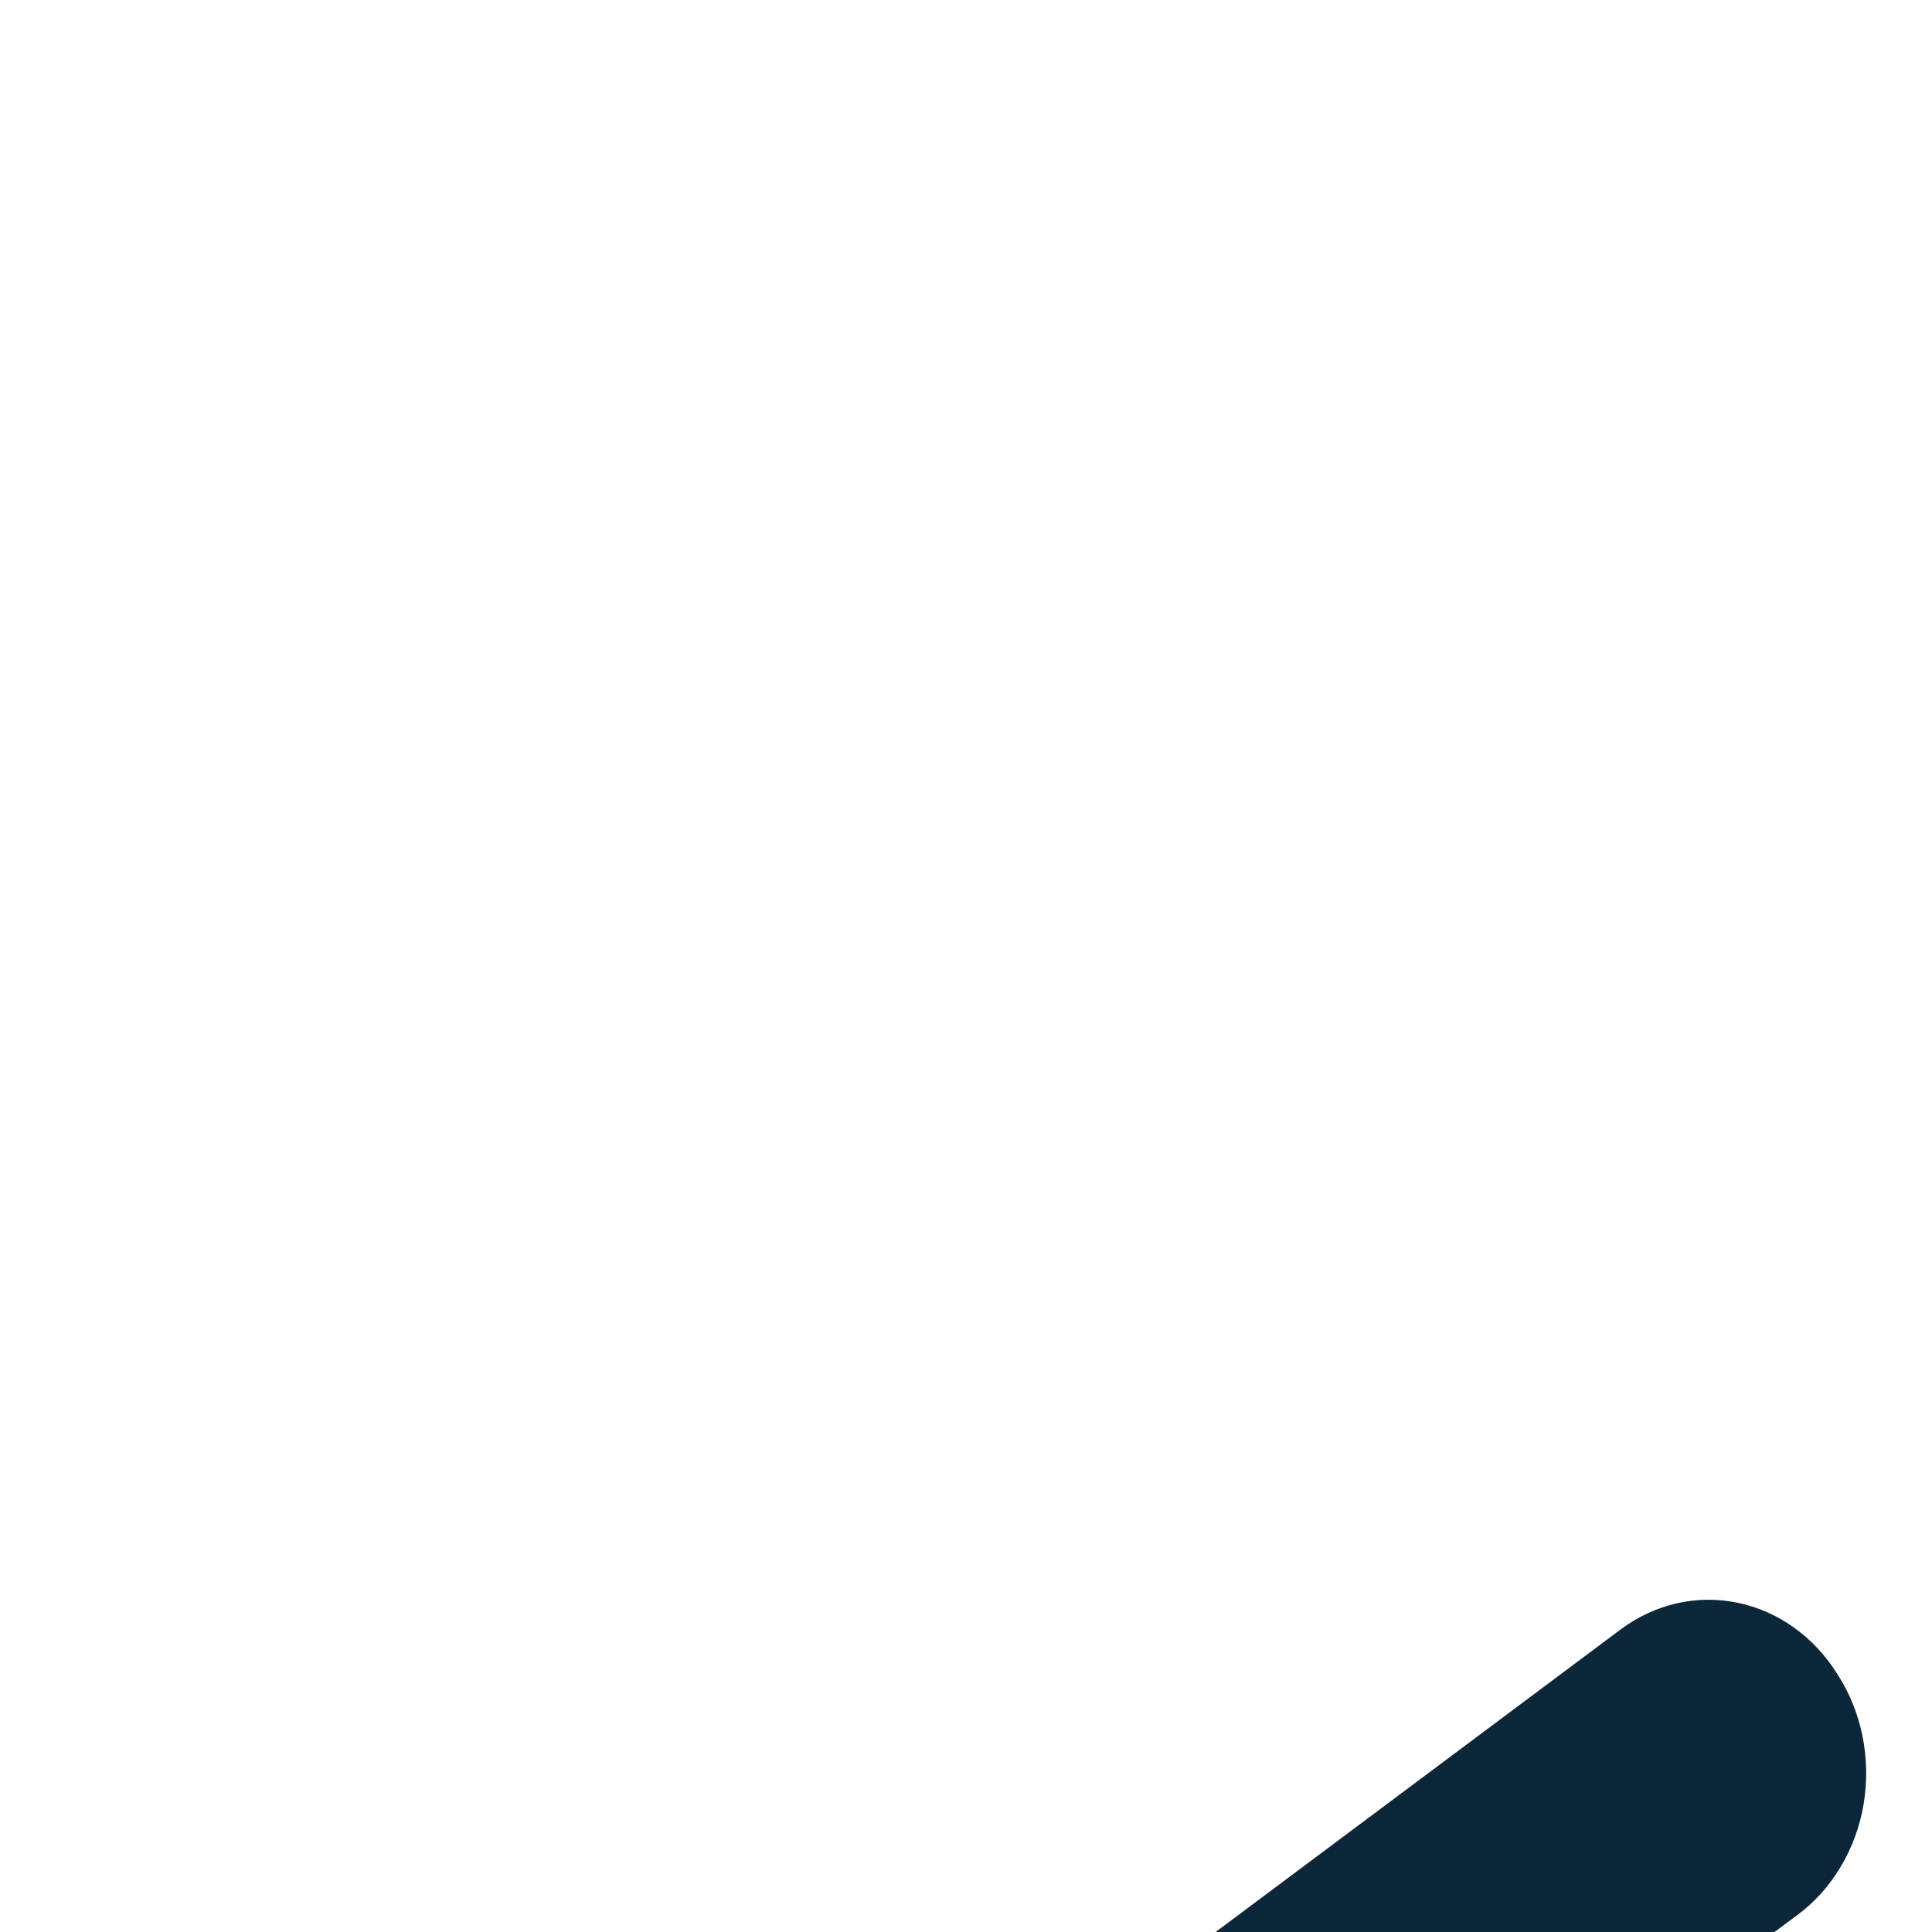
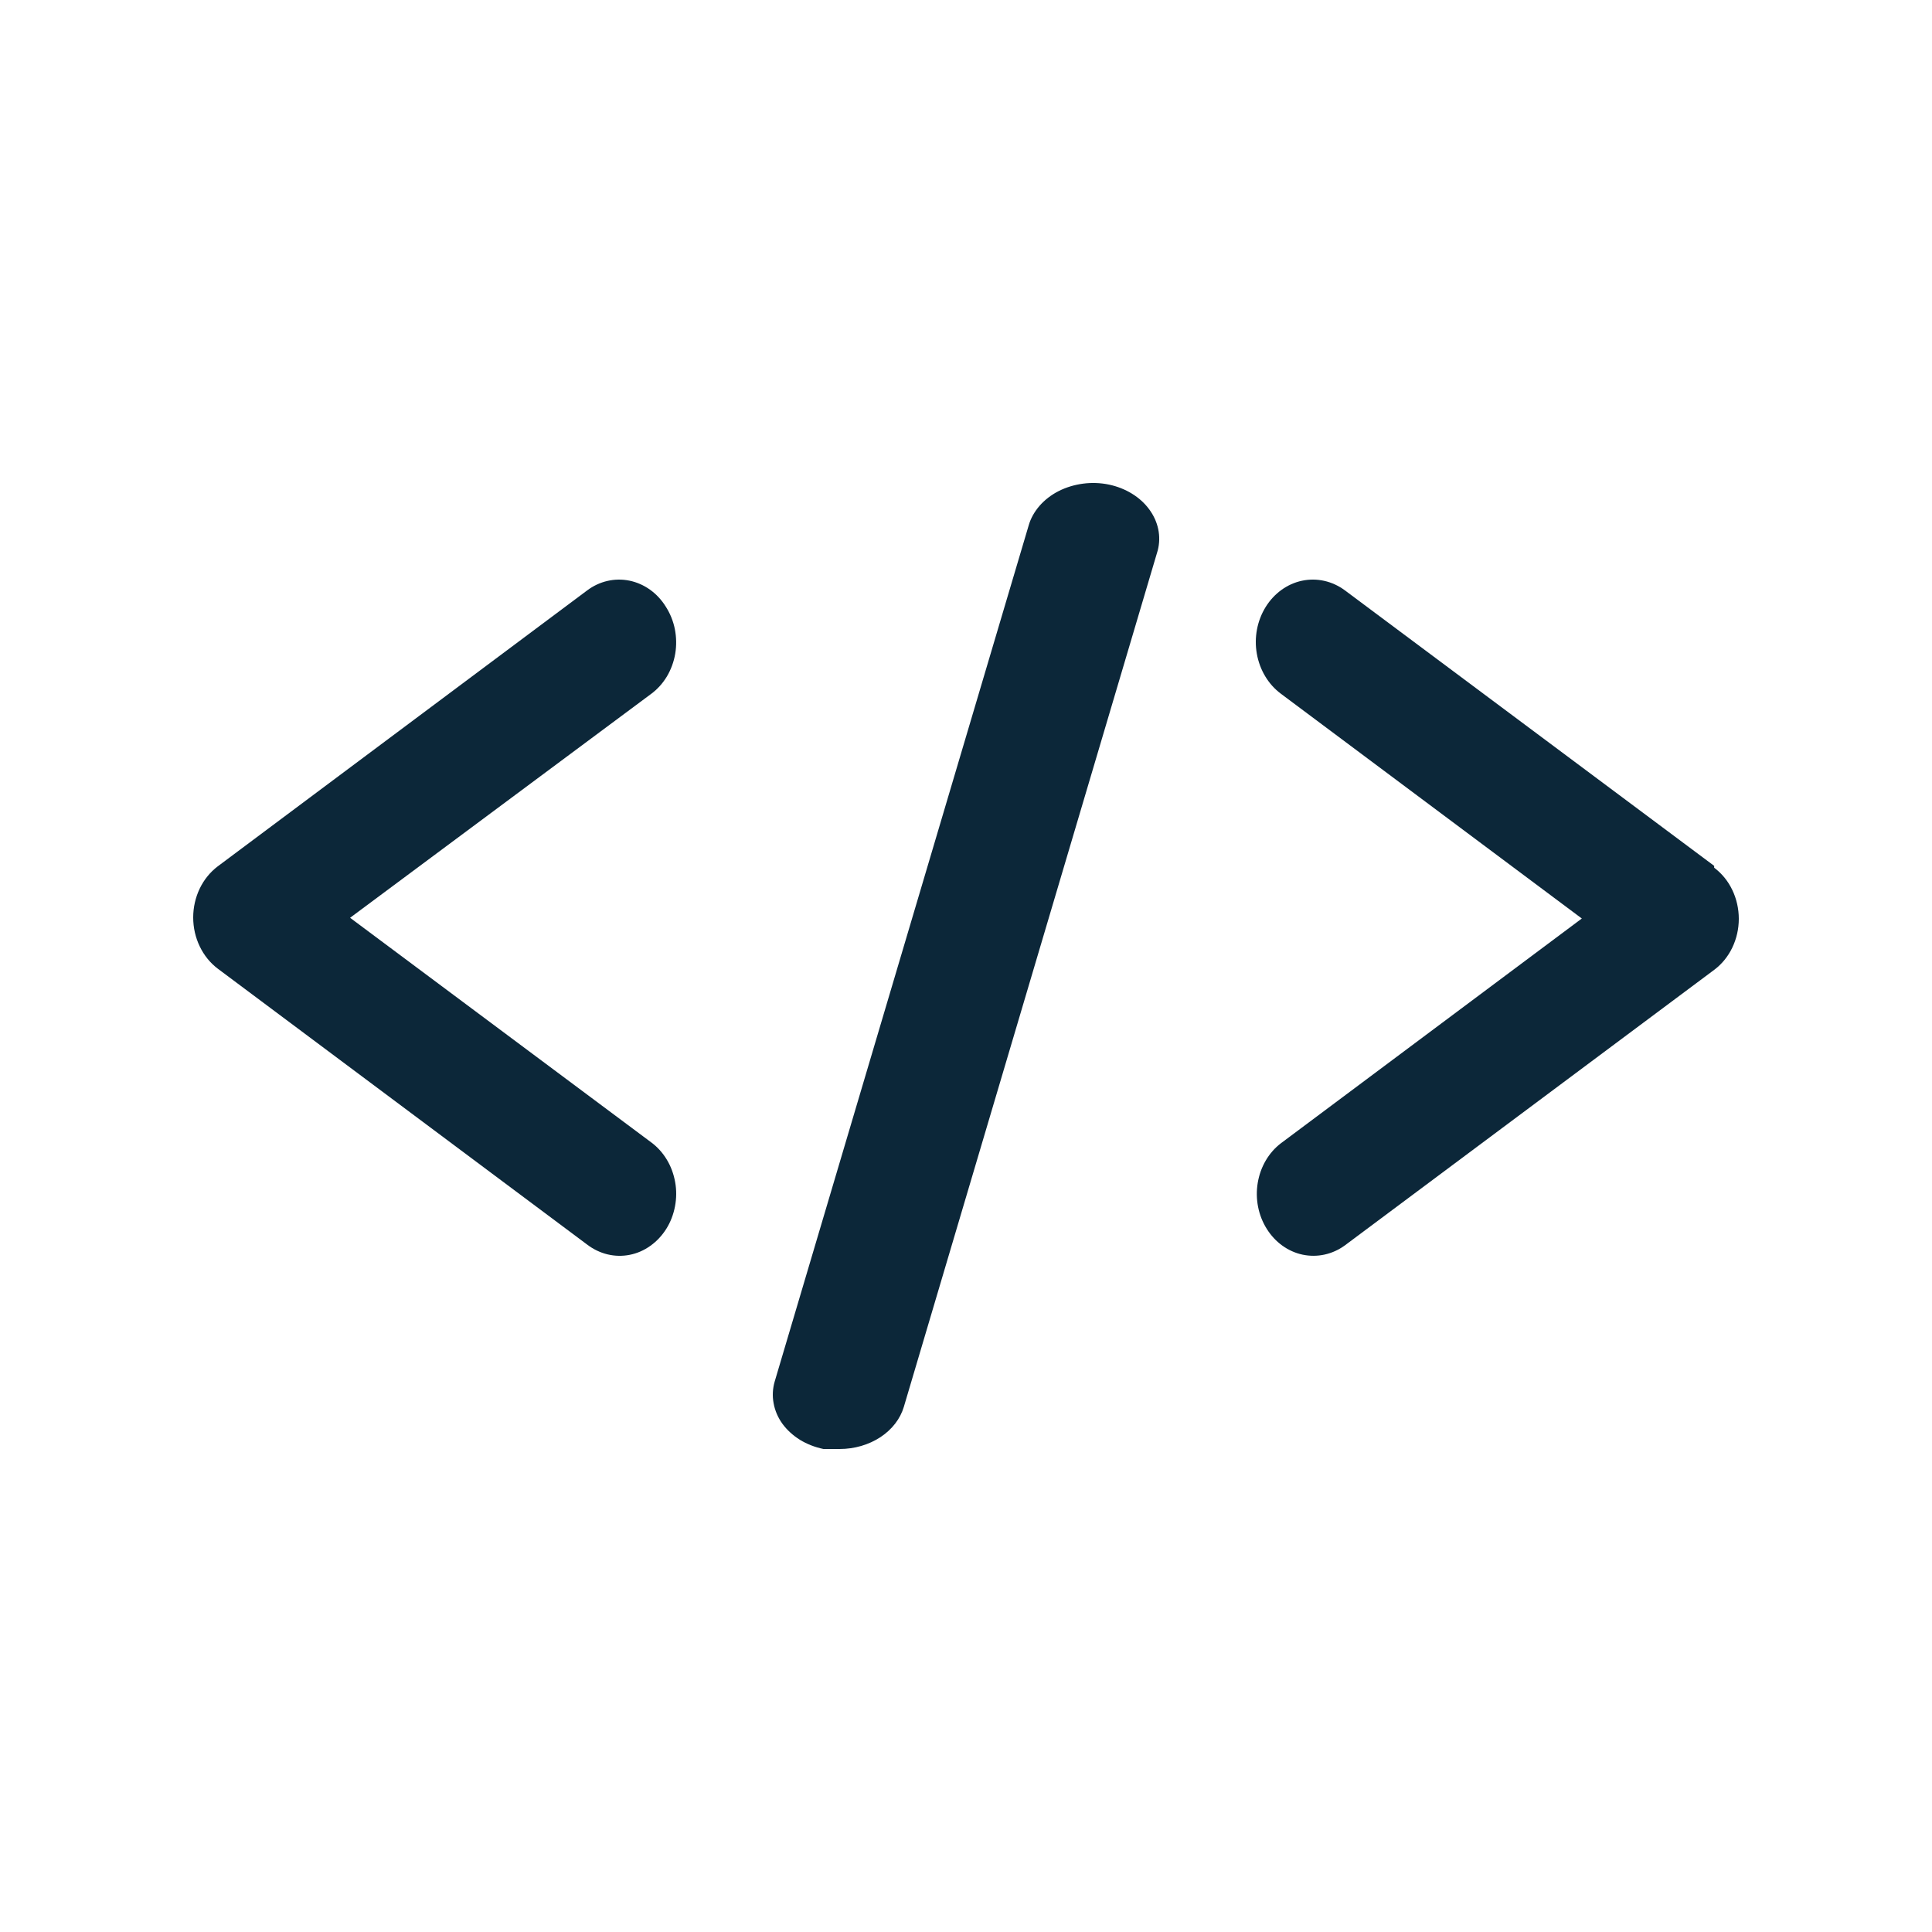
- <svg xmlns="http://www.w3.org/2000/svg" width="20" height="20" viewBox="0 0 20 20" fill="none">
-   <path d="M19.021 17.331C18.779 16.943 18.406 16.677 17.985 16.591C17.563 16.504 17.128 16.605 16.774 16.87L6.222 24.753C6.006 24.916 5.829 25.134 5.706 25.388C5.584 25.643 5.52 25.927 5.52 26.214C5.52 26.502 5.584 26.786 5.706 27.04C5.829 27.295 6.006 27.513 6.222 27.676L16.774 35.558C16.95 35.693 17.147 35.788 17.356 35.839C17.565 35.889 17.781 35.894 17.991 35.852C18.202 35.811 18.402 35.724 18.582 35.596C18.762 35.469 18.916 35.303 19.037 35.11C19.158 34.917 19.242 34.699 19.286 34.469C19.329 34.24 19.331 34.003 19.29 33.773C19.25 33.543 19.168 33.324 19.049 33.128C18.931 32.933 18.778 32.766 18.601 32.636L10.004 26.223L18.601 19.828C18.78 19.697 18.934 19.527 19.052 19.329C19.171 19.132 19.253 18.91 19.292 18.677C19.331 18.444 19.327 18.205 19.281 17.974C19.234 17.743 19.146 17.524 19.021 17.331Z" fill="#0C2739" />
-   <path d="M48.977 24.739L38.423 16.867C38.065 16.602 37.625 16.503 37.201 16.593C36.777 16.682 36.402 16.953 36.16 17.345C35.918 17.736 35.828 18.217 35.91 18.682C35.992 19.146 36.239 19.556 36.596 19.821L45.195 26.243L36.596 32.664C36.249 32.932 36.011 33.339 35.935 33.797C35.86 34.255 35.952 34.727 36.193 35.111C36.433 35.495 36.802 35.76 37.219 35.848C37.637 35.937 38.069 35.842 38.423 35.583L48.977 27.711C49.194 27.549 49.371 27.331 49.494 27.076C49.616 26.822 49.68 26.539 49.68 26.252C49.68 25.964 49.616 25.681 49.494 25.427C49.371 25.172 49.194 24.955 48.977 24.792V24.739Z" fill="#0C2739" />
-   <path d="M31.687 13.846C31.445 13.796 31.193 13.786 30.946 13.818C30.7 13.85 30.463 13.922 30.249 14.03C30.036 14.139 29.85 14.282 29.702 14.451C29.555 14.62 29.448 14.812 29.389 15.016L22.136 39.468C22.076 39.672 22.064 39.884 22.102 40.091C22.14 40.298 22.225 40.497 22.355 40.677C22.484 40.856 22.654 41.012 22.855 41.136C23.056 41.261 23.285 41.35 23.527 41.4H23.991C24.413 41.399 24.822 41.28 25.154 41.062C25.486 40.843 25.723 40.538 25.826 40.195L33.079 15.725C33.181 15.321 33.093 14.9 32.834 14.55C32.574 14.199 32.163 13.947 31.687 13.846Z" fill="#0C2739" />
+ <svg xmlns="http://www.w3.org/2000/svg" width="24" height="24" viewBox="0 0 24 24" fill="none">
+   <path d="M8.27 7.535C8.165 7.366 8.003 7.251 7.819 7.213C7.636 7.176 7.447 7.219 7.293 7.335L2.705 10.762C2.611 10.833 2.534 10.928 2.481 11.038C2.428 11.149 2.4 11.272 2.4 11.397C2.4 11.523 2.428 11.646 2.481 11.756C2.534 11.867 2.611 11.962 2.705 12.033L7.293 15.46C7.369 15.518 7.455 15.56 7.546 15.582C7.637 15.604 7.731 15.606 7.822 15.588C7.914 15.57 8.001 15.532 8.079 15.476C8.157 15.421 8.224 15.349 8.277 15.265C8.33 15.181 8.366 15.086 8.385 14.986C8.404 14.887 8.405 14.784 8.387 14.684C8.369 14.584 8.334 14.488 8.282 14.403C8.231 14.319 8.165 14.246 8.087 14.189L4.349 11.401L8.087 8.621C8.165 8.564 8.232 8.49 8.284 8.404C8.335 8.318 8.371 8.221 8.388 8.12C8.405 8.019 8.403 7.915 8.383 7.814C8.363 7.714 8.324 7.619 8.27 7.535Z" fill="#0C2739" />
+   <path d="M21.294 10.756L16.706 7.333C16.55 7.218 16.359 7.175 16.174 7.214C15.99 7.253 15.827 7.371 15.722 7.541C15.617 7.711 15.577 7.92 15.613 8.122C15.649 8.324 15.756 8.502 15.912 8.618L19.65 11.41L15.912 14.202C15.76 14.318 15.657 14.495 15.624 14.694C15.591 14.893 15.631 15.098 15.736 15.265C15.84 15.432 16.001 15.548 16.182 15.586C16.364 15.624 16.552 15.583 16.706 15.471L21.294 12.048C21.389 11.977 21.466 11.883 21.519 11.772C21.572 11.662 21.6 11.539 21.6 11.414C21.6 11.289 21.572 11.165 21.519 11.055C21.466 10.944 21.389 10.85 21.294 10.779V10.756Z" fill="#0C2739" />
+   <path d="M13.777 6.02C13.672 5.998 13.562 5.994 13.455 6.008C13.348 6.022 13.245 6.053 13.152 6.1C13.059 6.147 12.978 6.21 12.914 6.283C12.85 6.357 12.803 6.44 12.778 6.529L9.624 17.16C9.598 17.249 9.593 17.341 9.61 17.431C9.626 17.521 9.663 17.608 9.719 17.686C9.776 17.764 9.85 17.831 9.937 17.886C10.024 17.939 10.124 17.978 10.229 18H10.431C10.614 18 10.792 17.948 10.937 17.853C11.081 17.758 11.184 17.625 11.228 17.476L14.382 6.837C14.427 6.661 14.388 6.478 14.275 6.326C14.163 6.174 13.984 6.064 13.777 6.02Z" fill="#0C2739" />
</svg>
